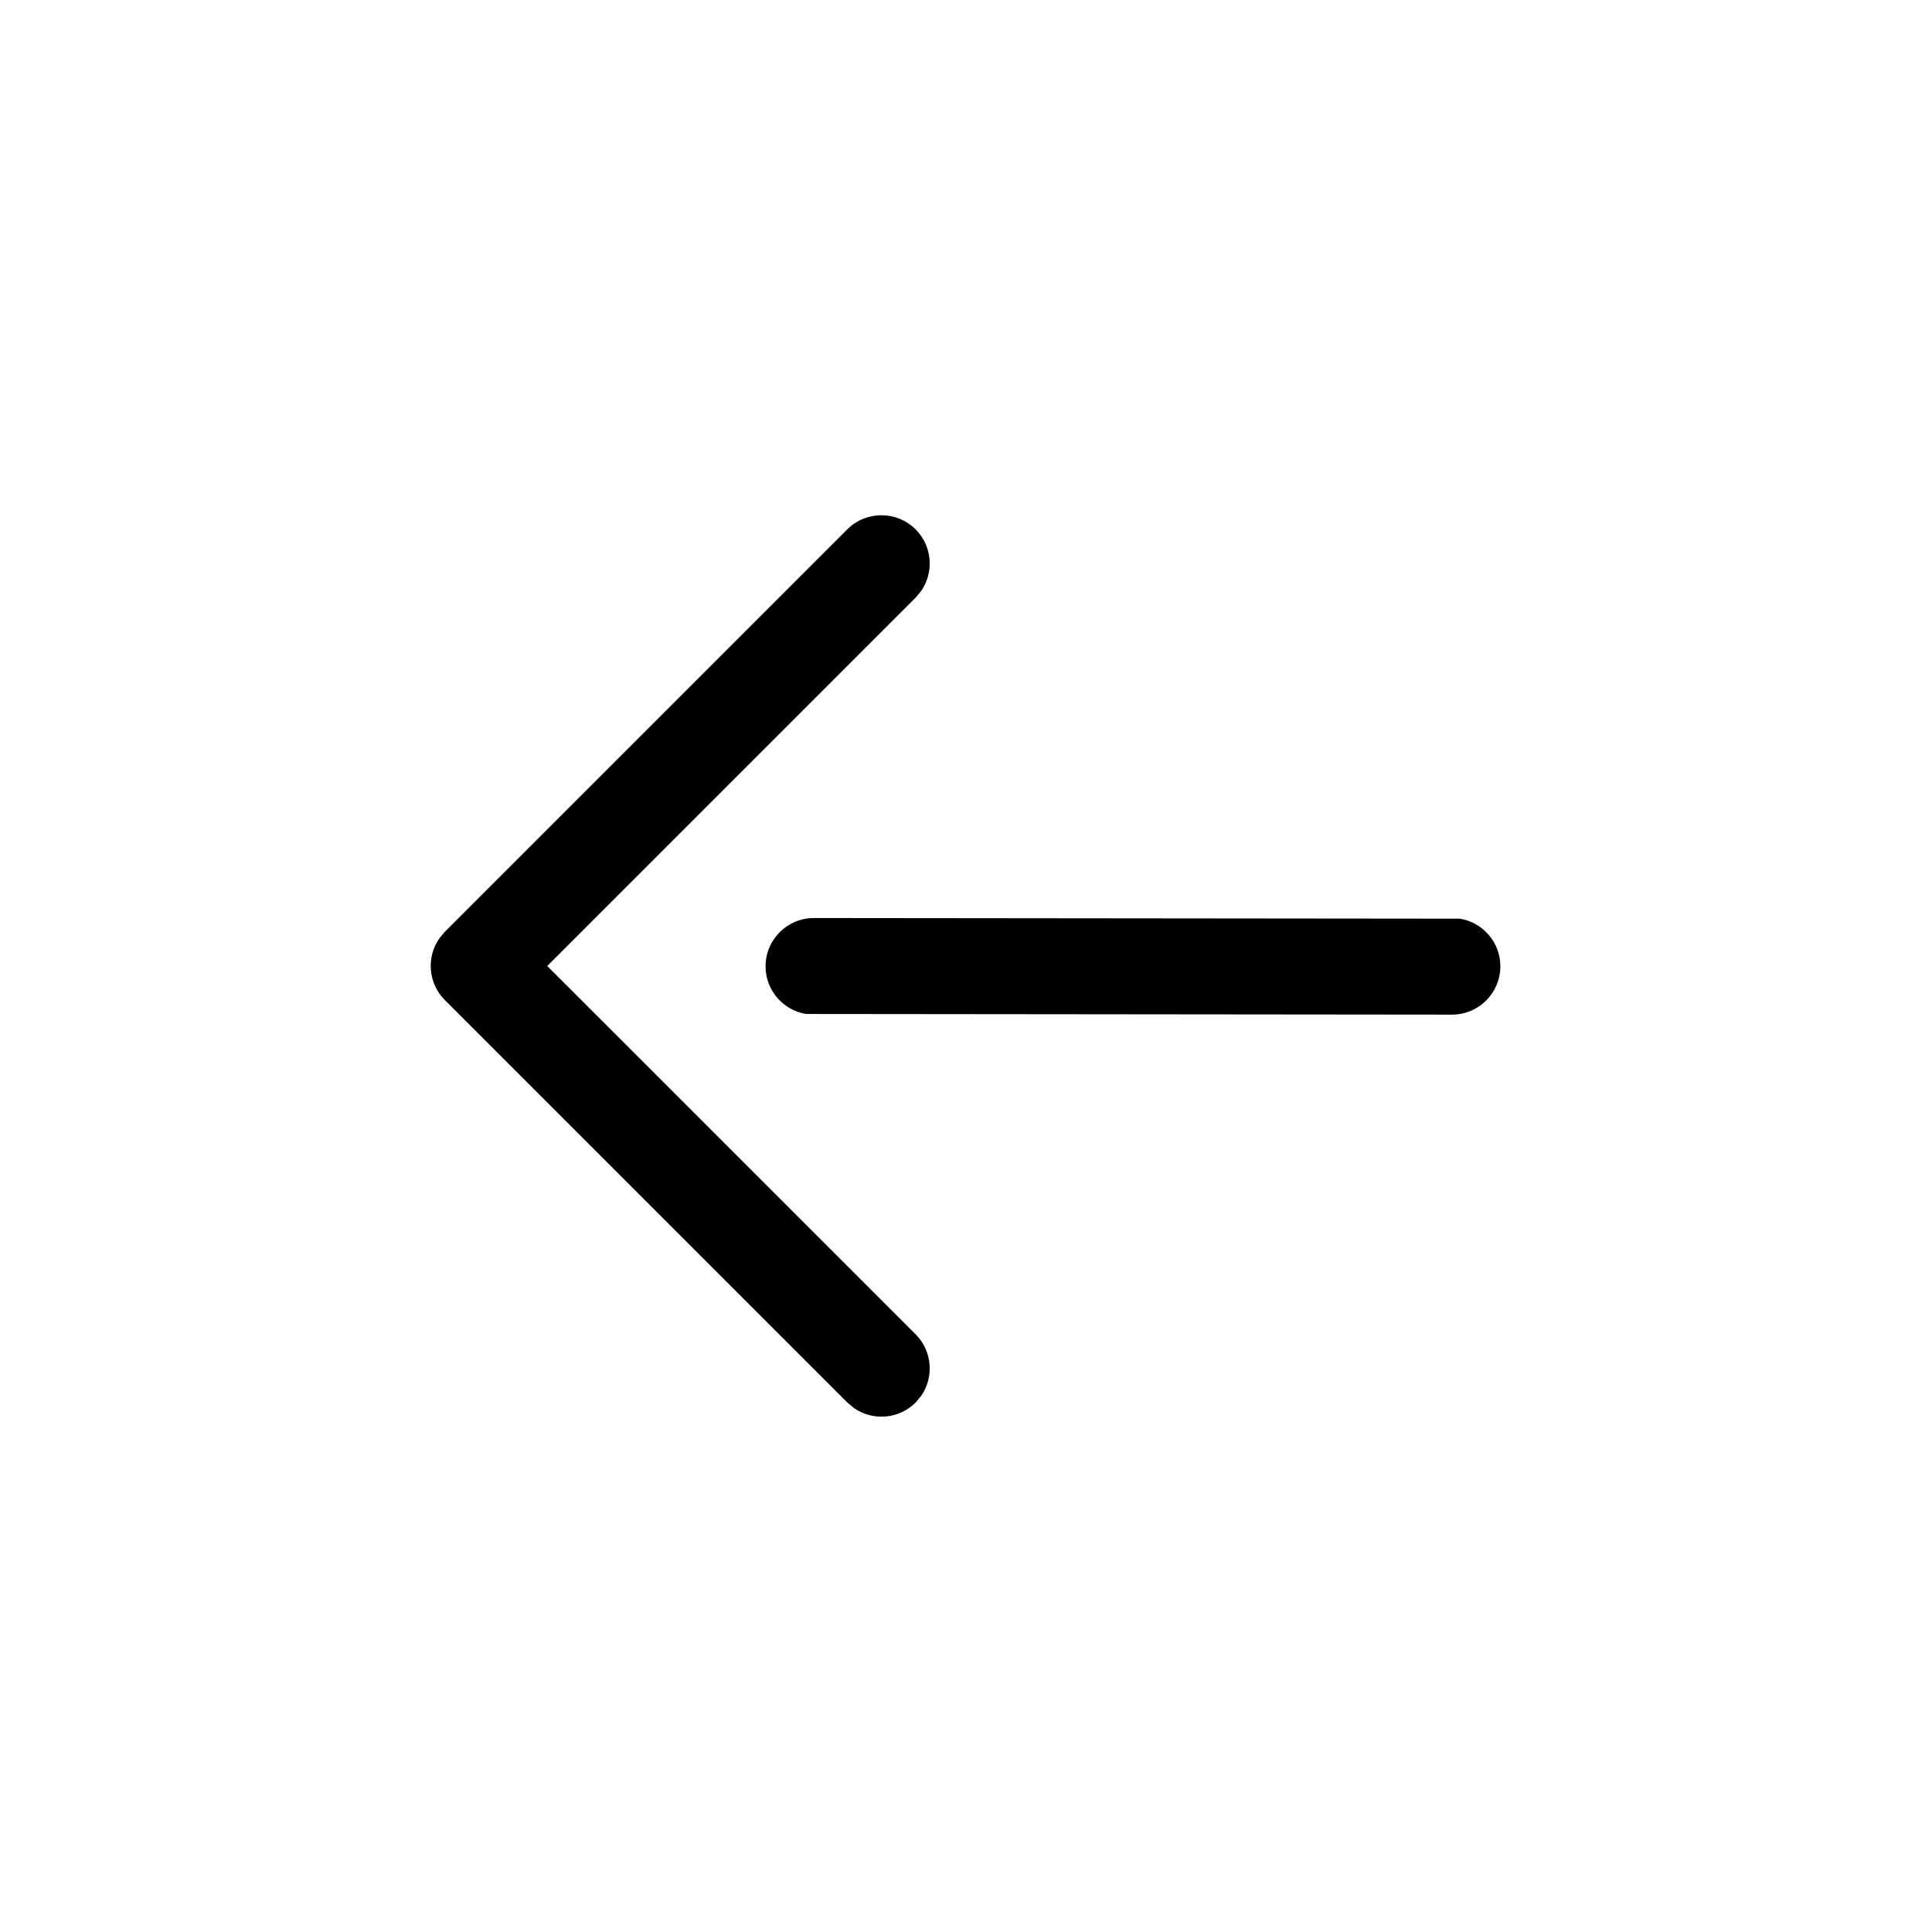
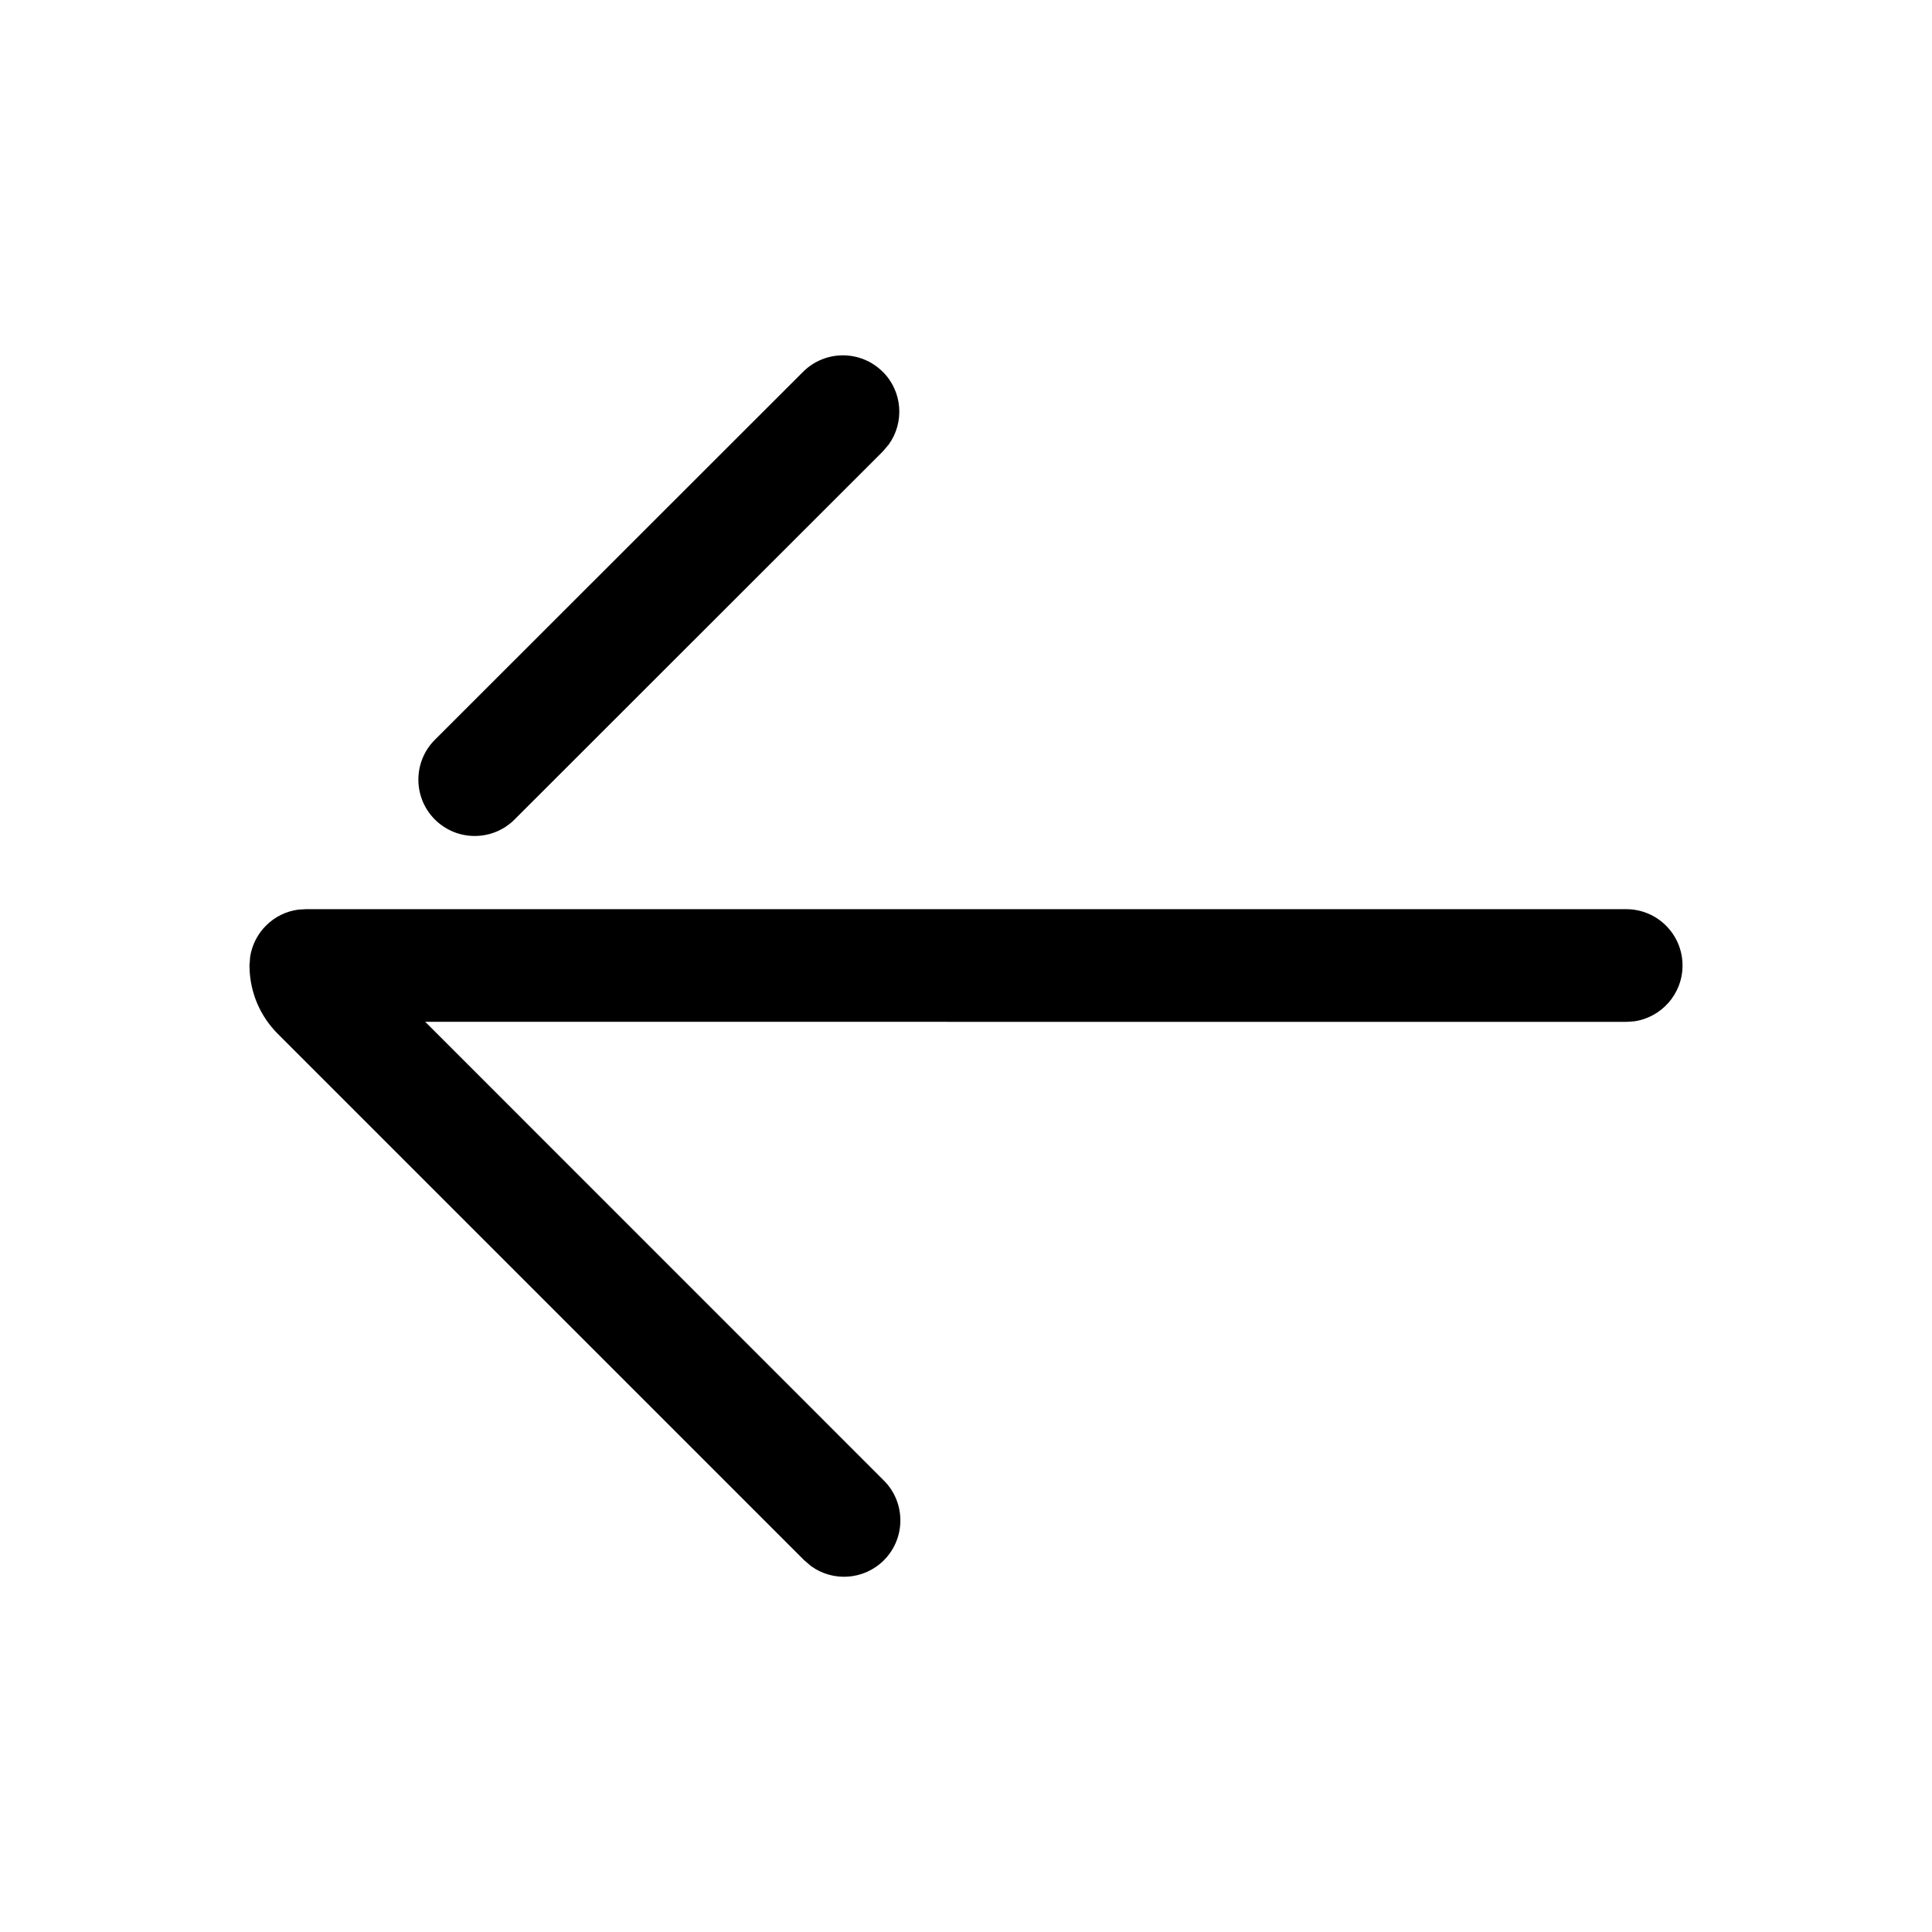
<svg xmlns="http://www.w3.org/2000/svg" version="1.1" width="24" height="24" viewBox="0 0 24 24">
-   <path d="M9.51 12.004c0-0.331 0.269-0.6 0.6-0.6l8.025 0.008c0.285 0.046 0.503 0.294 0.503 0.592 0 0.331-0.269 0.6-0.6 0.6l-8.025-0.008c-0.285-0.046-0.503-0.294-0.503-0.592zM5.456 11.659l0.069-0.083 5-5c0.234-0.234 0.614-0.234 0.849 0 0.208 0.208 0.231 0.532 0.069 0.765l-0.069 0.083-4.576 4.576 4.576 4.575c0.208 0.208 0.231 0.532 0.069 0.765l-0.069 0.083c-0.208 0.208-0.532 0.231-0.765 0.069l-0.083-0.069-5-5c-0.208-0.208-0.231-0.532-0.069-0.765z" />
+   <path d="M3.099 11.978l0.002-0.005 0.006-0.084c0.046-0.306 0.29-0.548 0.597-0.589l0.095-0.006h16.402c0.387 0 0.7 0.313 0.7 0.7 0 0.354-0.263 0.647-0.605 0.694l-0.095 0.006-14.919-0.001 5.698 5.699c0.273 0.273 0.273 0.717 0 0.99-0.246 0.246-0.63 0.271-0.903 0.074l-0.087-0.074-6.539-6.539c-0.225-0.225-0.342-0.517-0.351-0.812-0-0.012-0.001-0.024-0.001-0.037l0-0.015zM10.967 4.619c0.246 0.246 0.27 0.63 0.073 0.903l-0.074 0.087-4.574 4.571c-0.273 0.273-0.717 0.273-0.99-0s-0.273-0.717 0-0.99l4.574-4.571c0.273-0.273 0.717-0.273 0.99 0z" />
</svg>
